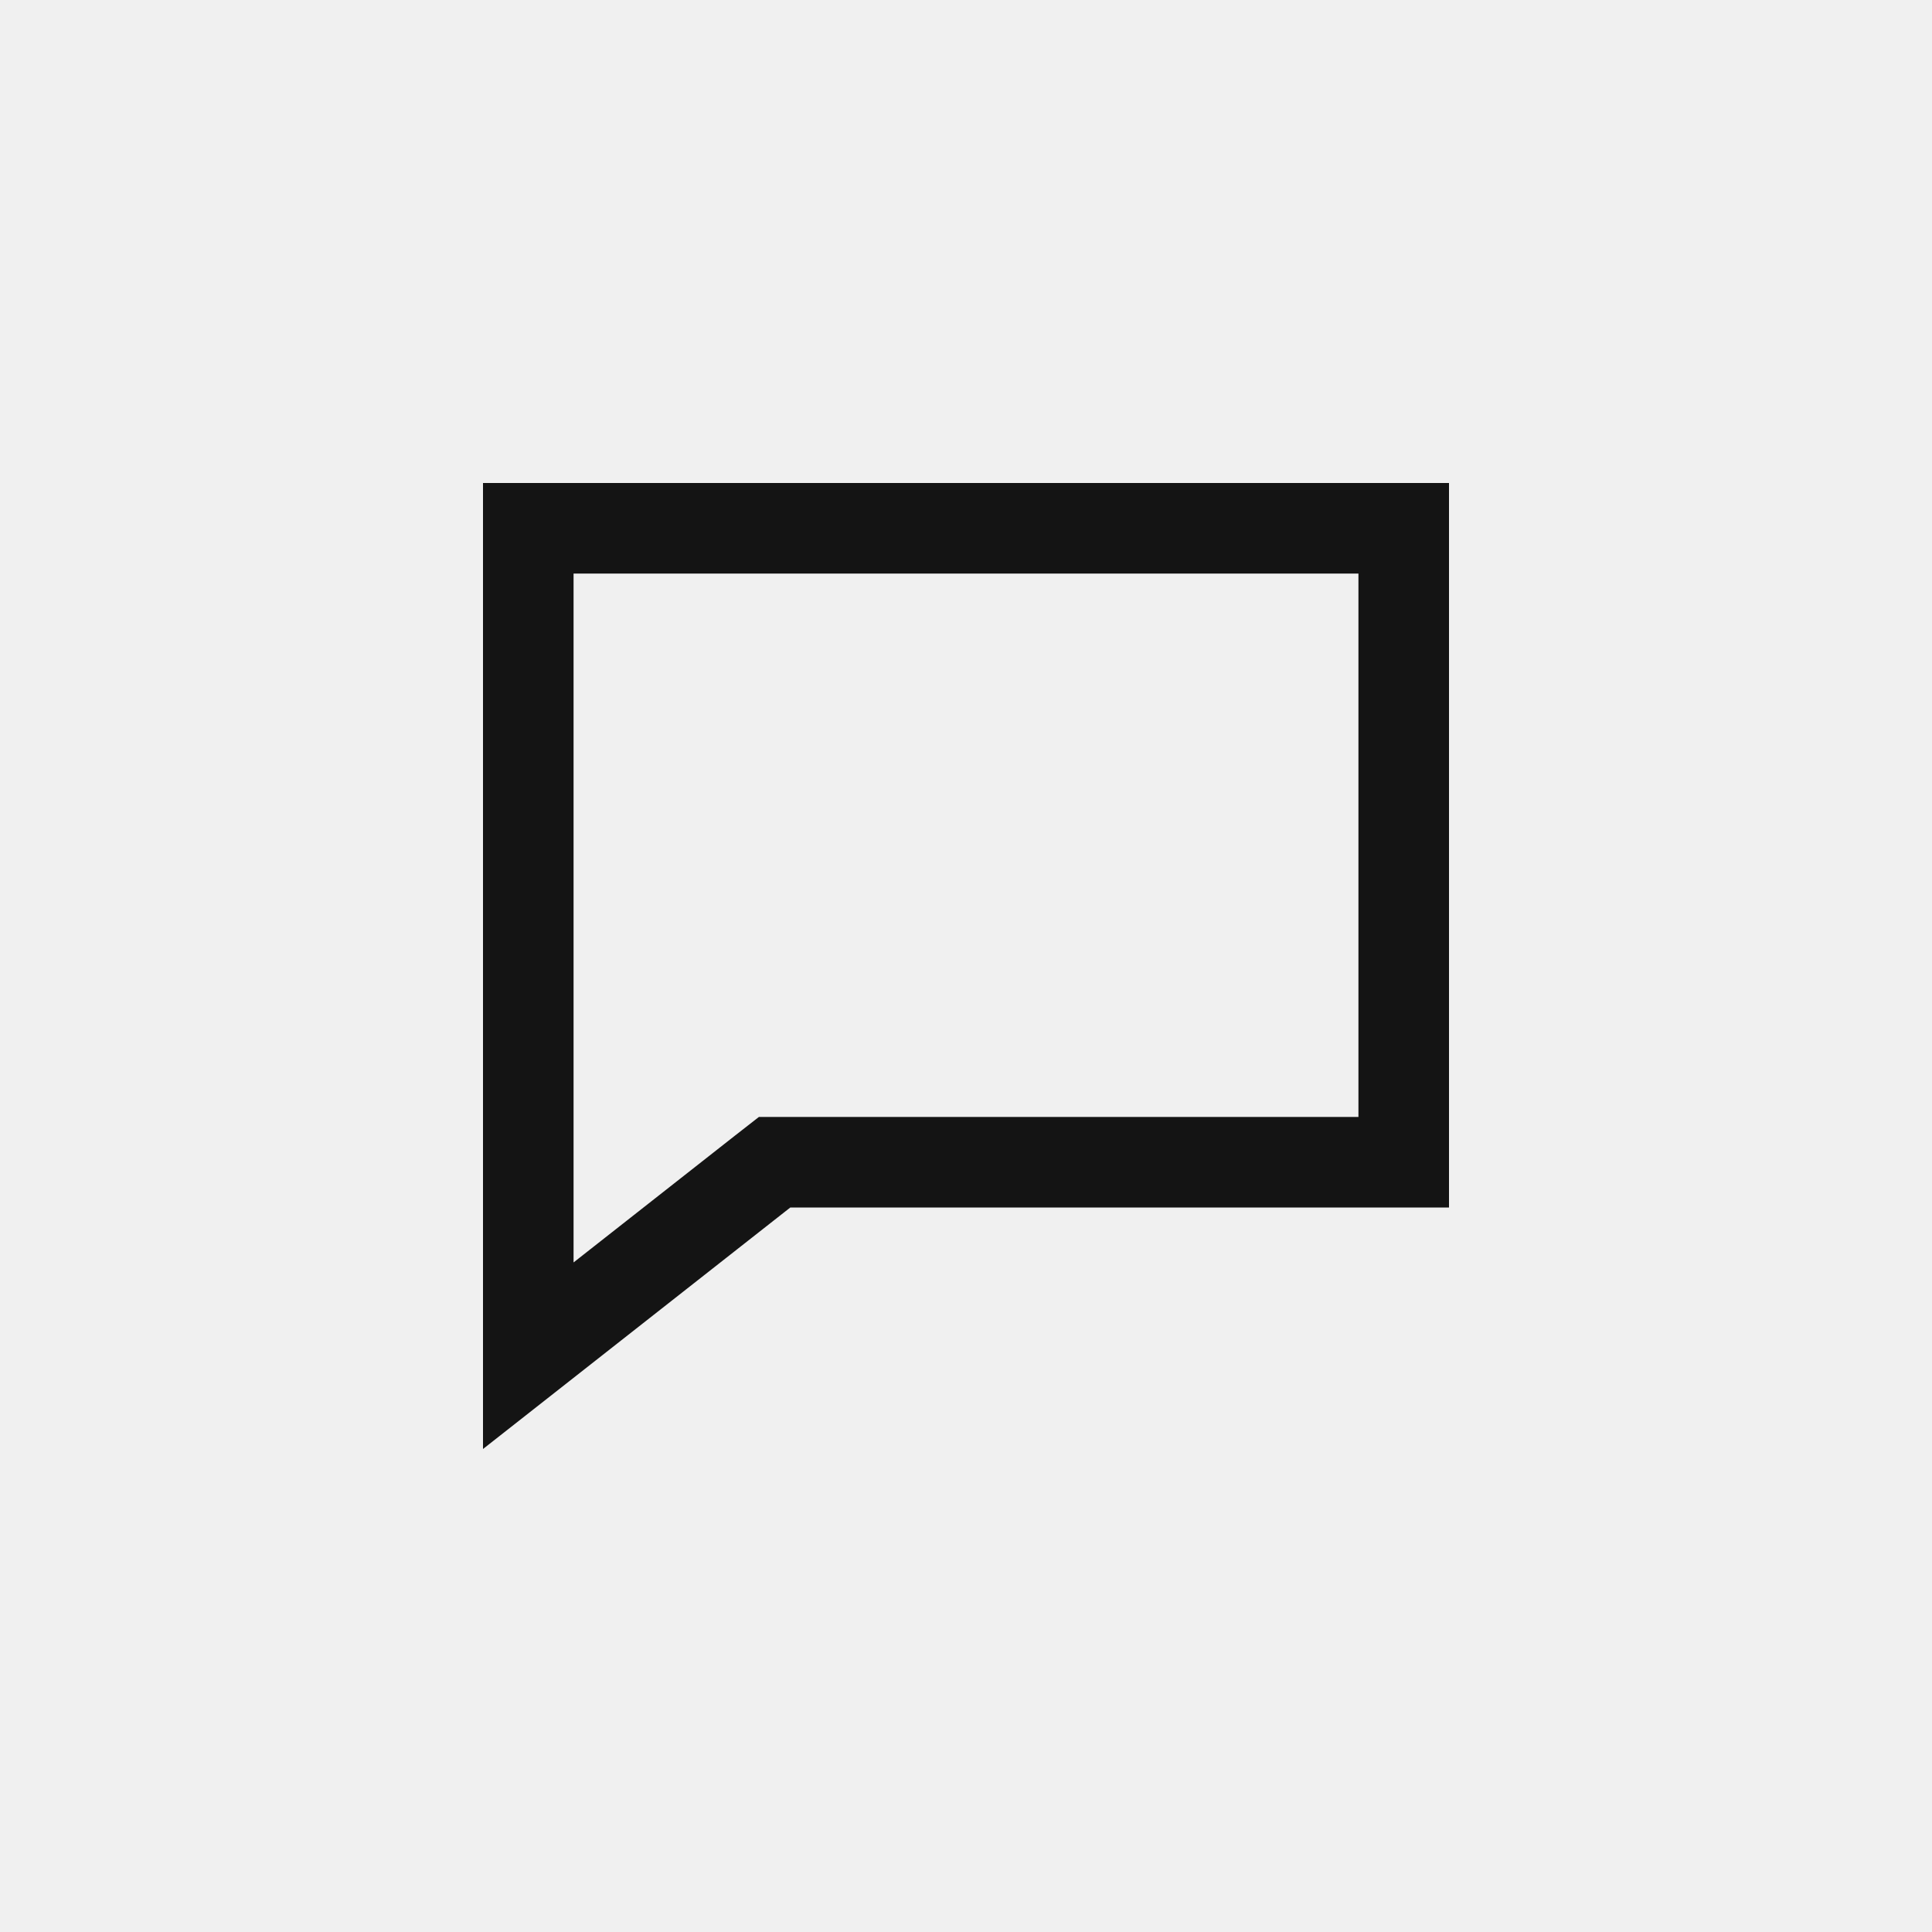
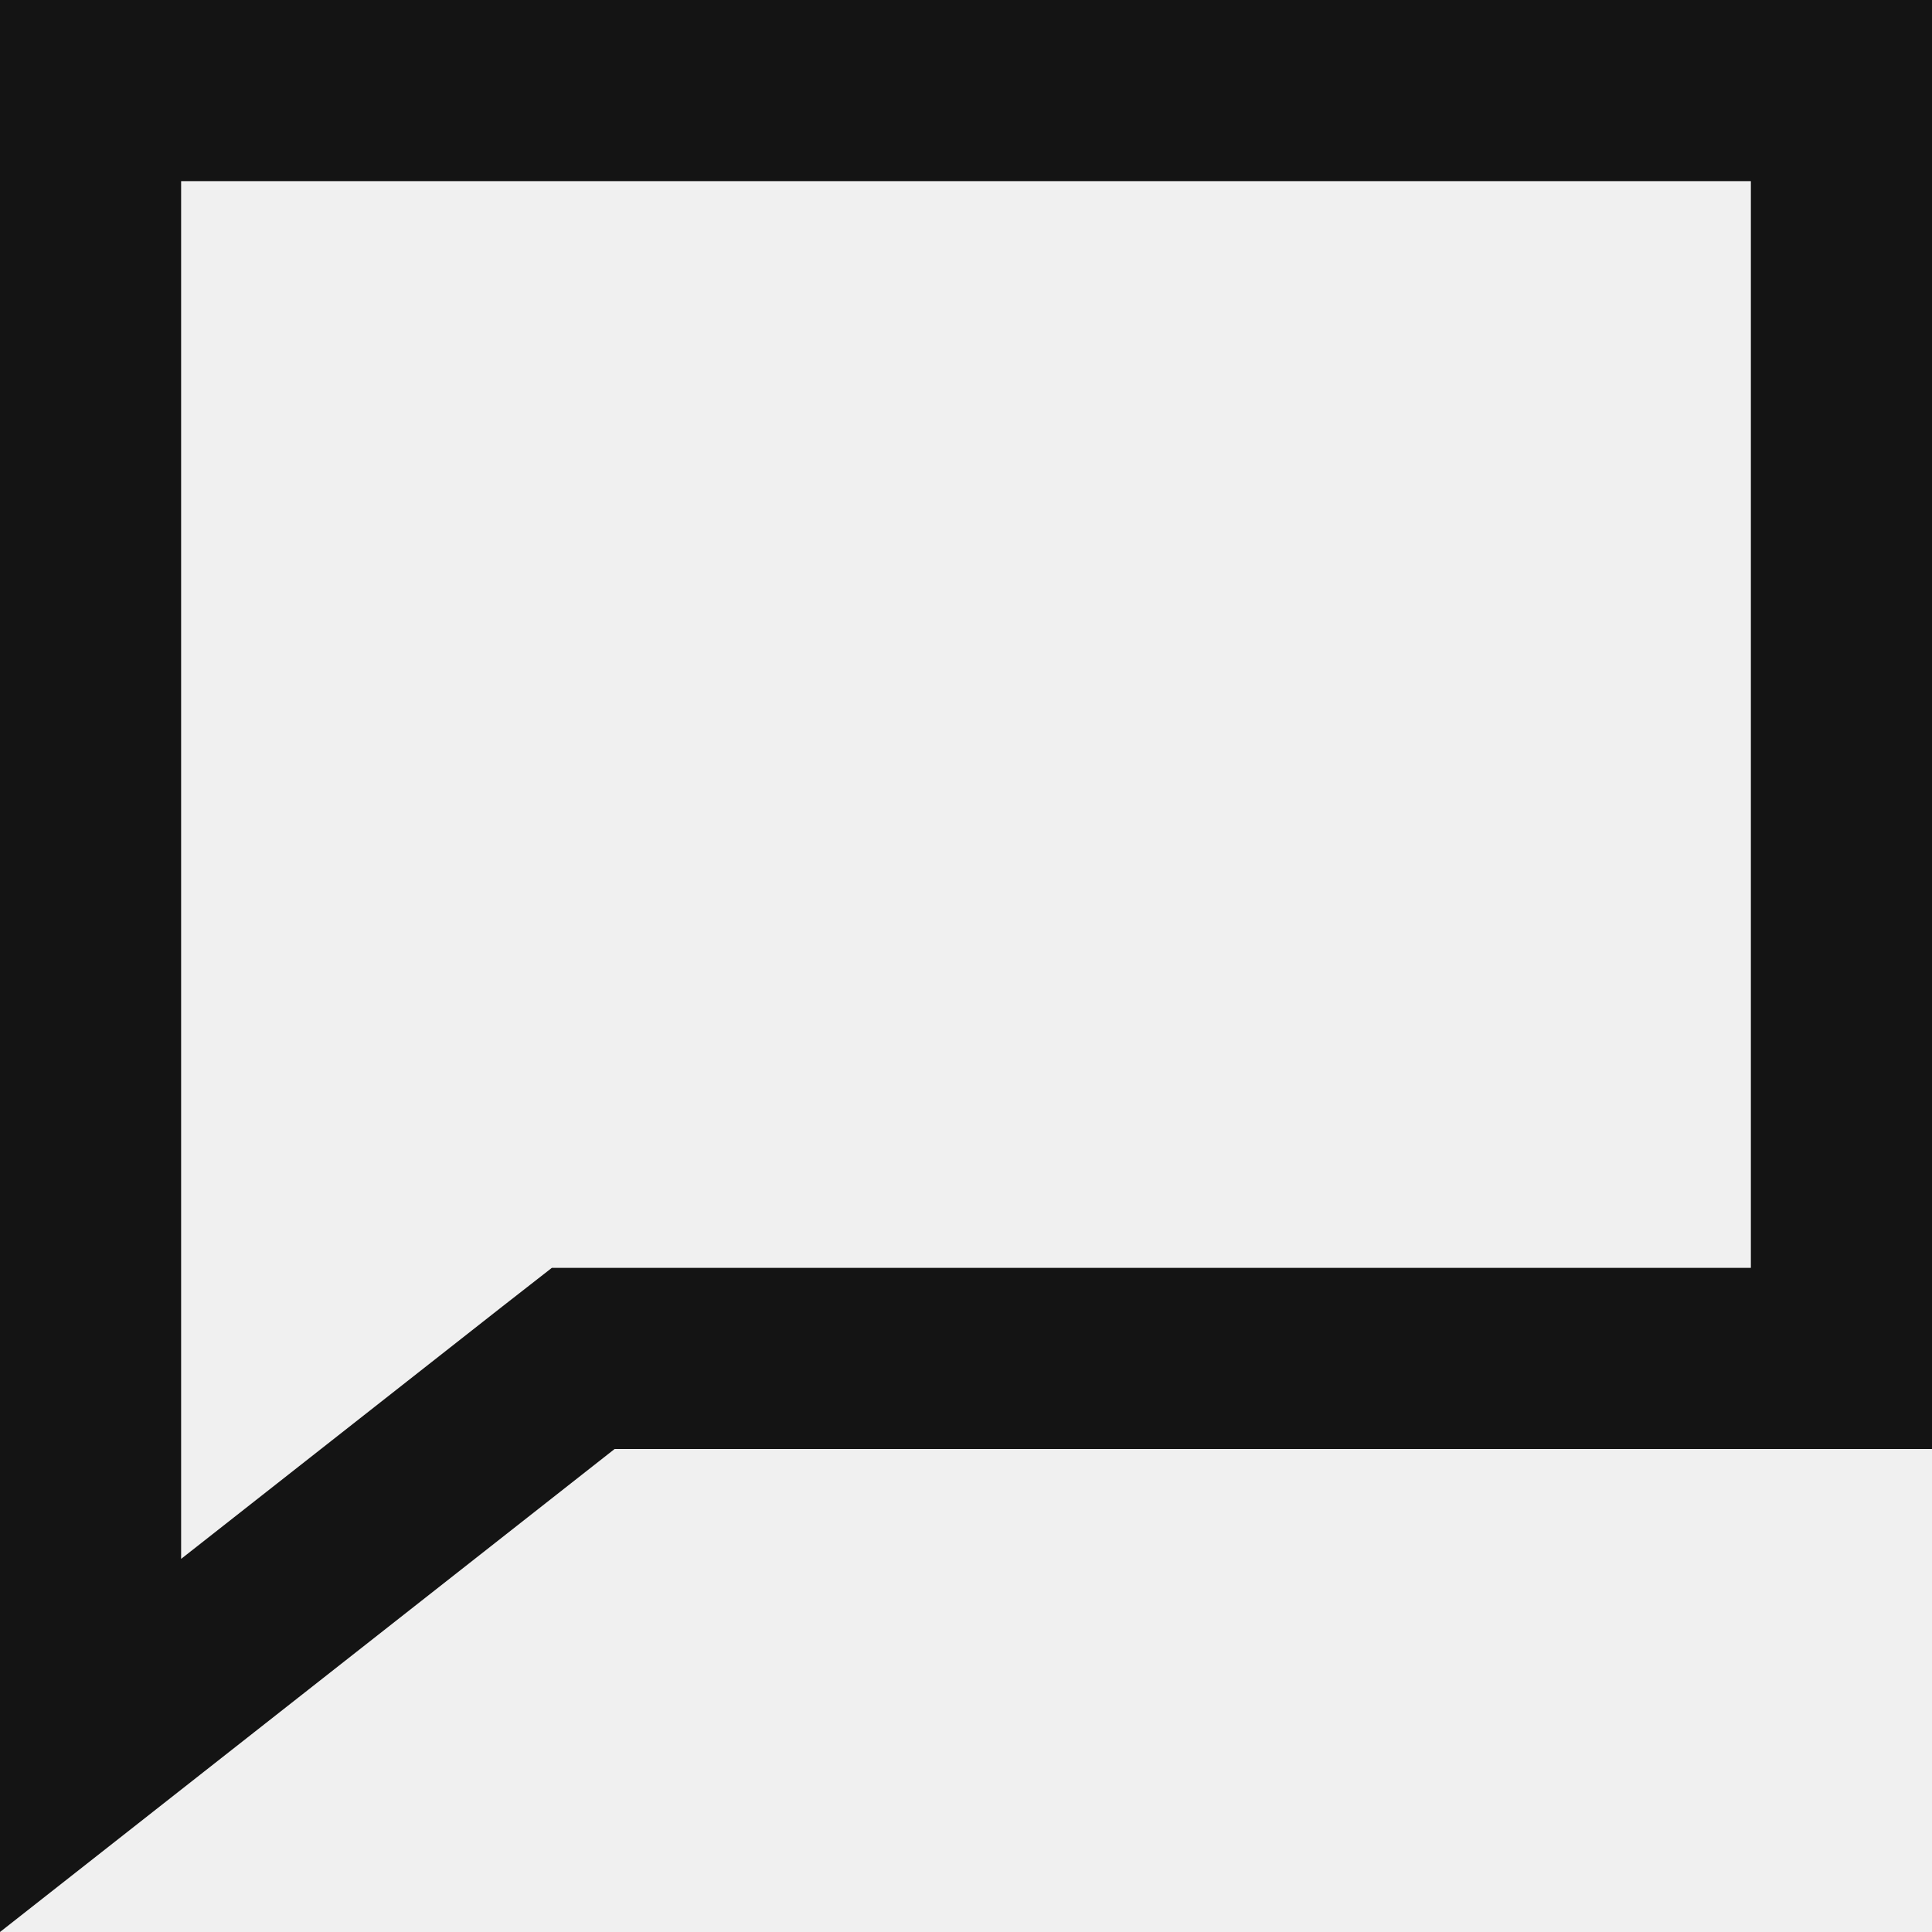
- <svg xmlns="http://www.w3.org/2000/svg" width="48" height="48" viewBox="0 0 48 48" fill="none">
-   <mask id="mask0_1658_2182" style="mask-type:luminance" maskUnits="userSpaceOnUse" x="12" y="12" width="24" height="24">
-     <path d="M12 12H36V36H12V12Z" fill="white" />
-   </mask>
-   <g mask="url(#mask0_1658_2182)">
-     <path d="M12 36L19.635 30H36V12H12V36ZM14.25 14.25H33.75V27.75H18.855L18.24 28.23L14.25 31.365V14.25Z" fill="#141414" />
+ <svg xmlns="http://www.w3.org/2000/svg" width="16" height="16" viewBox="0 0 16 16" fill="none">
+   <g clip-path="url(#clip0_6920_2031)">
+     <mask id="mask0_6920_2031" style="mask-type:luminance" maskUnits="userSpaceOnUse" x="0" y="0" width="16" height="16">
+       <path d="M0 0H16V16H0V0Z" fill="white" />
+     </mask>
+     <g mask="url(#mask0_6920_2031)">
+       <path d="M0 16L5.09 12H16V0H0V16ZM1.5 1.5H14.5V10.5H4.57L4.16 10.82L1.5 12.91V1.5Z" fill="#141414" />
+     </g>
  </g>
+   <defs>
+     <clipPath id="clip0_6920_2031">
+       <rect width="16" height="16" fill="white" />
+     </clipPath>
+   </defs>
</svg>
